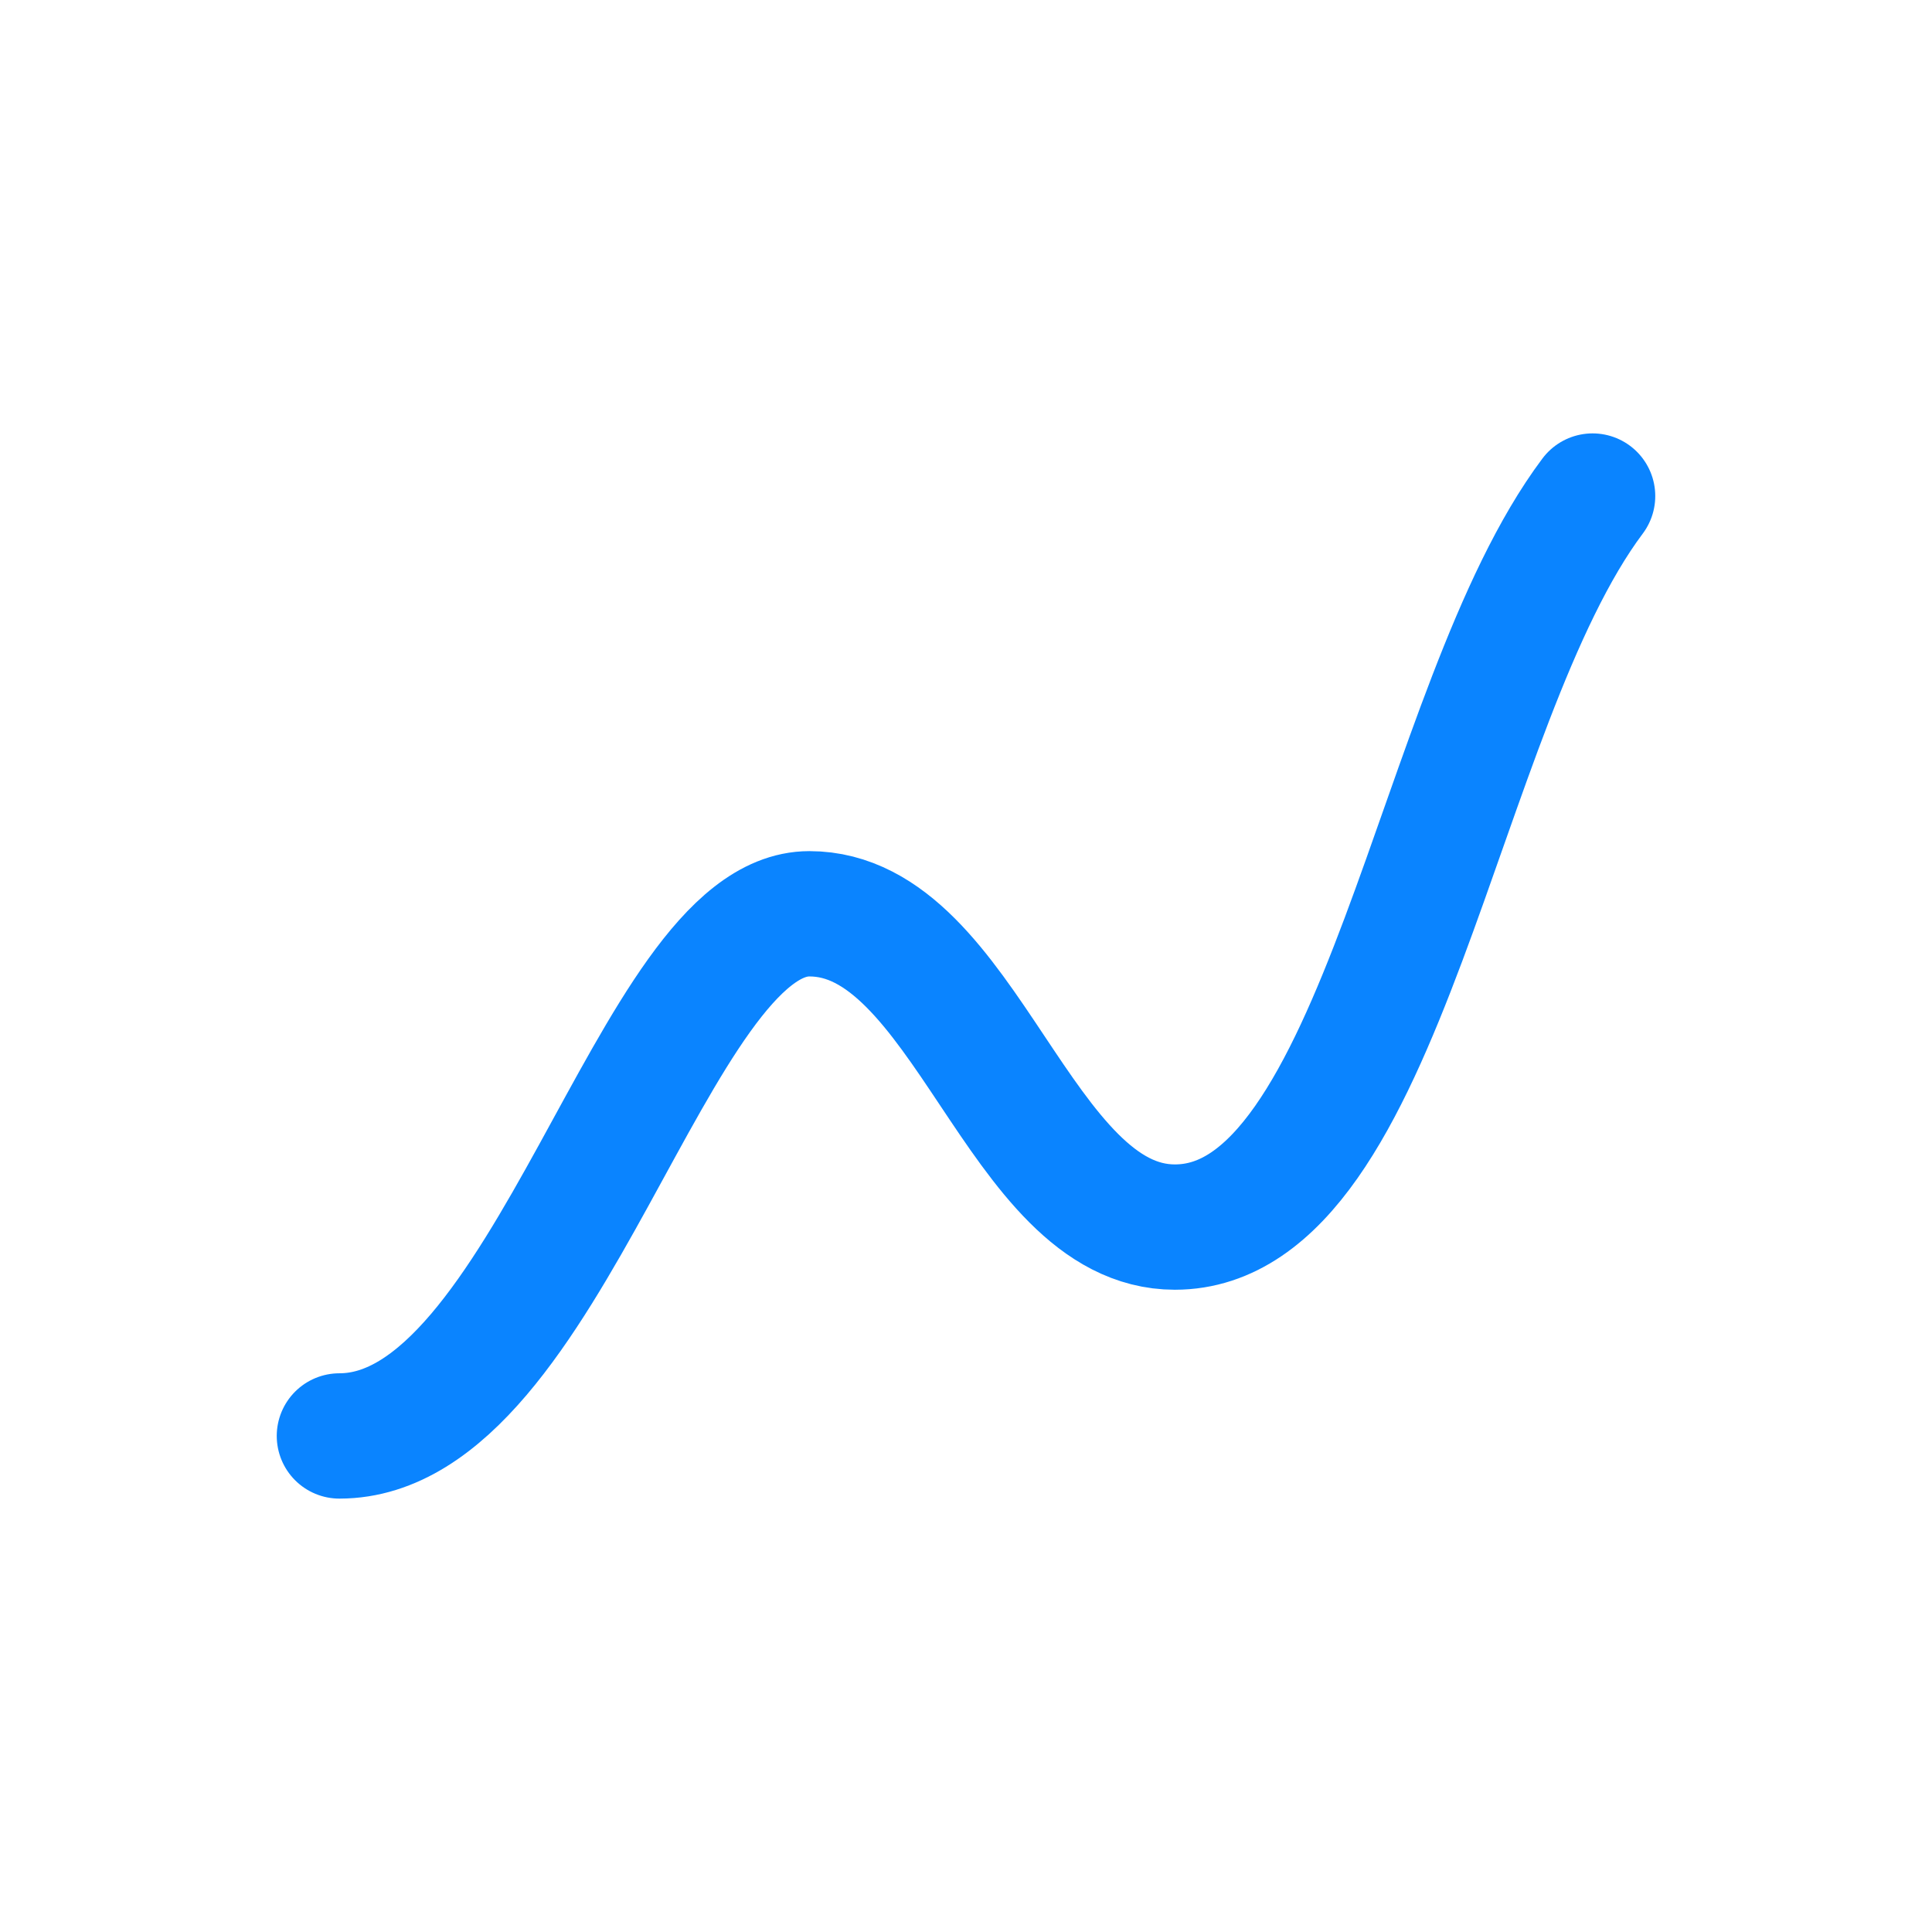
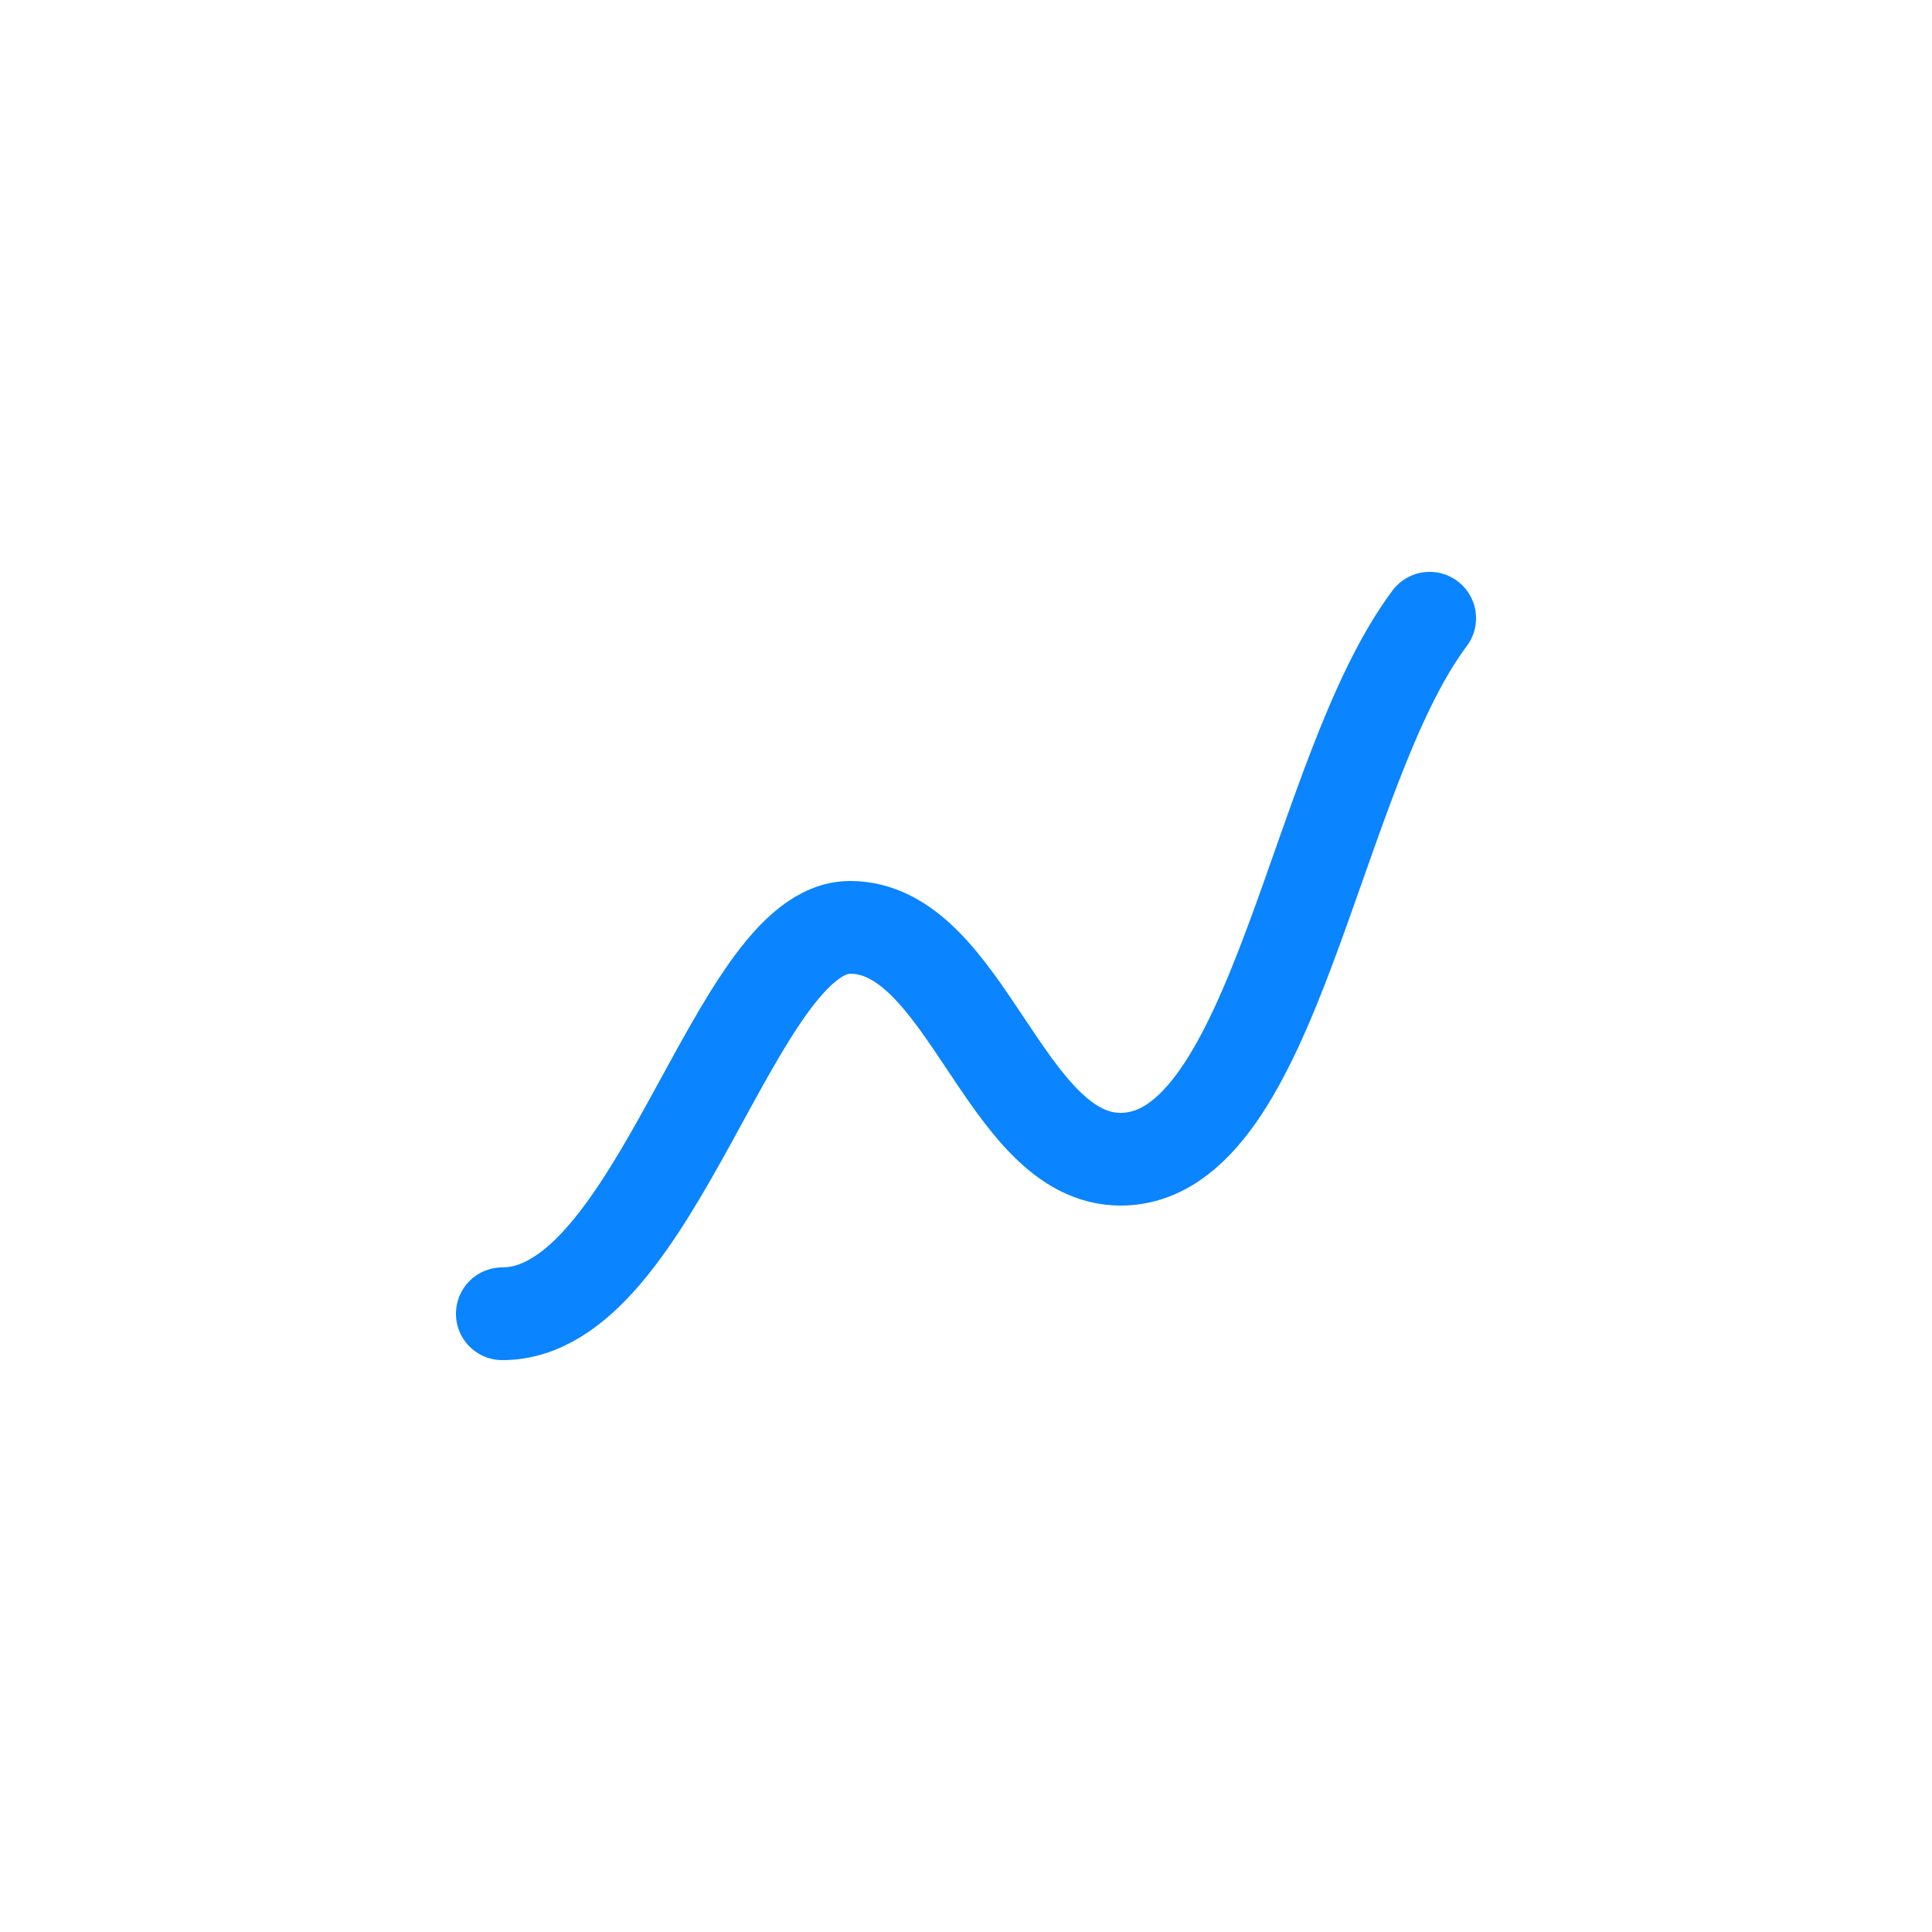
- <svg xmlns="http://www.w3.org/2000/svg" viewBox="0 0 370 370" width="512" height="512" overflow="hidden">
-   <path d="M65 275            C105 275, 125 175, 155 175            C185 175, 195 235, 225 235            C265 235, 275 135, 305 95" fill="none" stroke="#0A84FF" stroke-width="24" stroke-linecap="round" stroke-linejoin="round" />
+ <svg xmlns="http://www.w3.org/2000/svg" viewBox="0 0 500 500" width="450" height="450" overflow="hidden">
+   <path d="M130 340            C170 340, 190 240, 220 240            C250 240, 260 300, 290 300            C330 300, 340 200, 370 160" fill="none" stroke="#0A84FF" stroke-width="24" stroke-linecap="round" stroke-linejoin="round" />
</svg>
